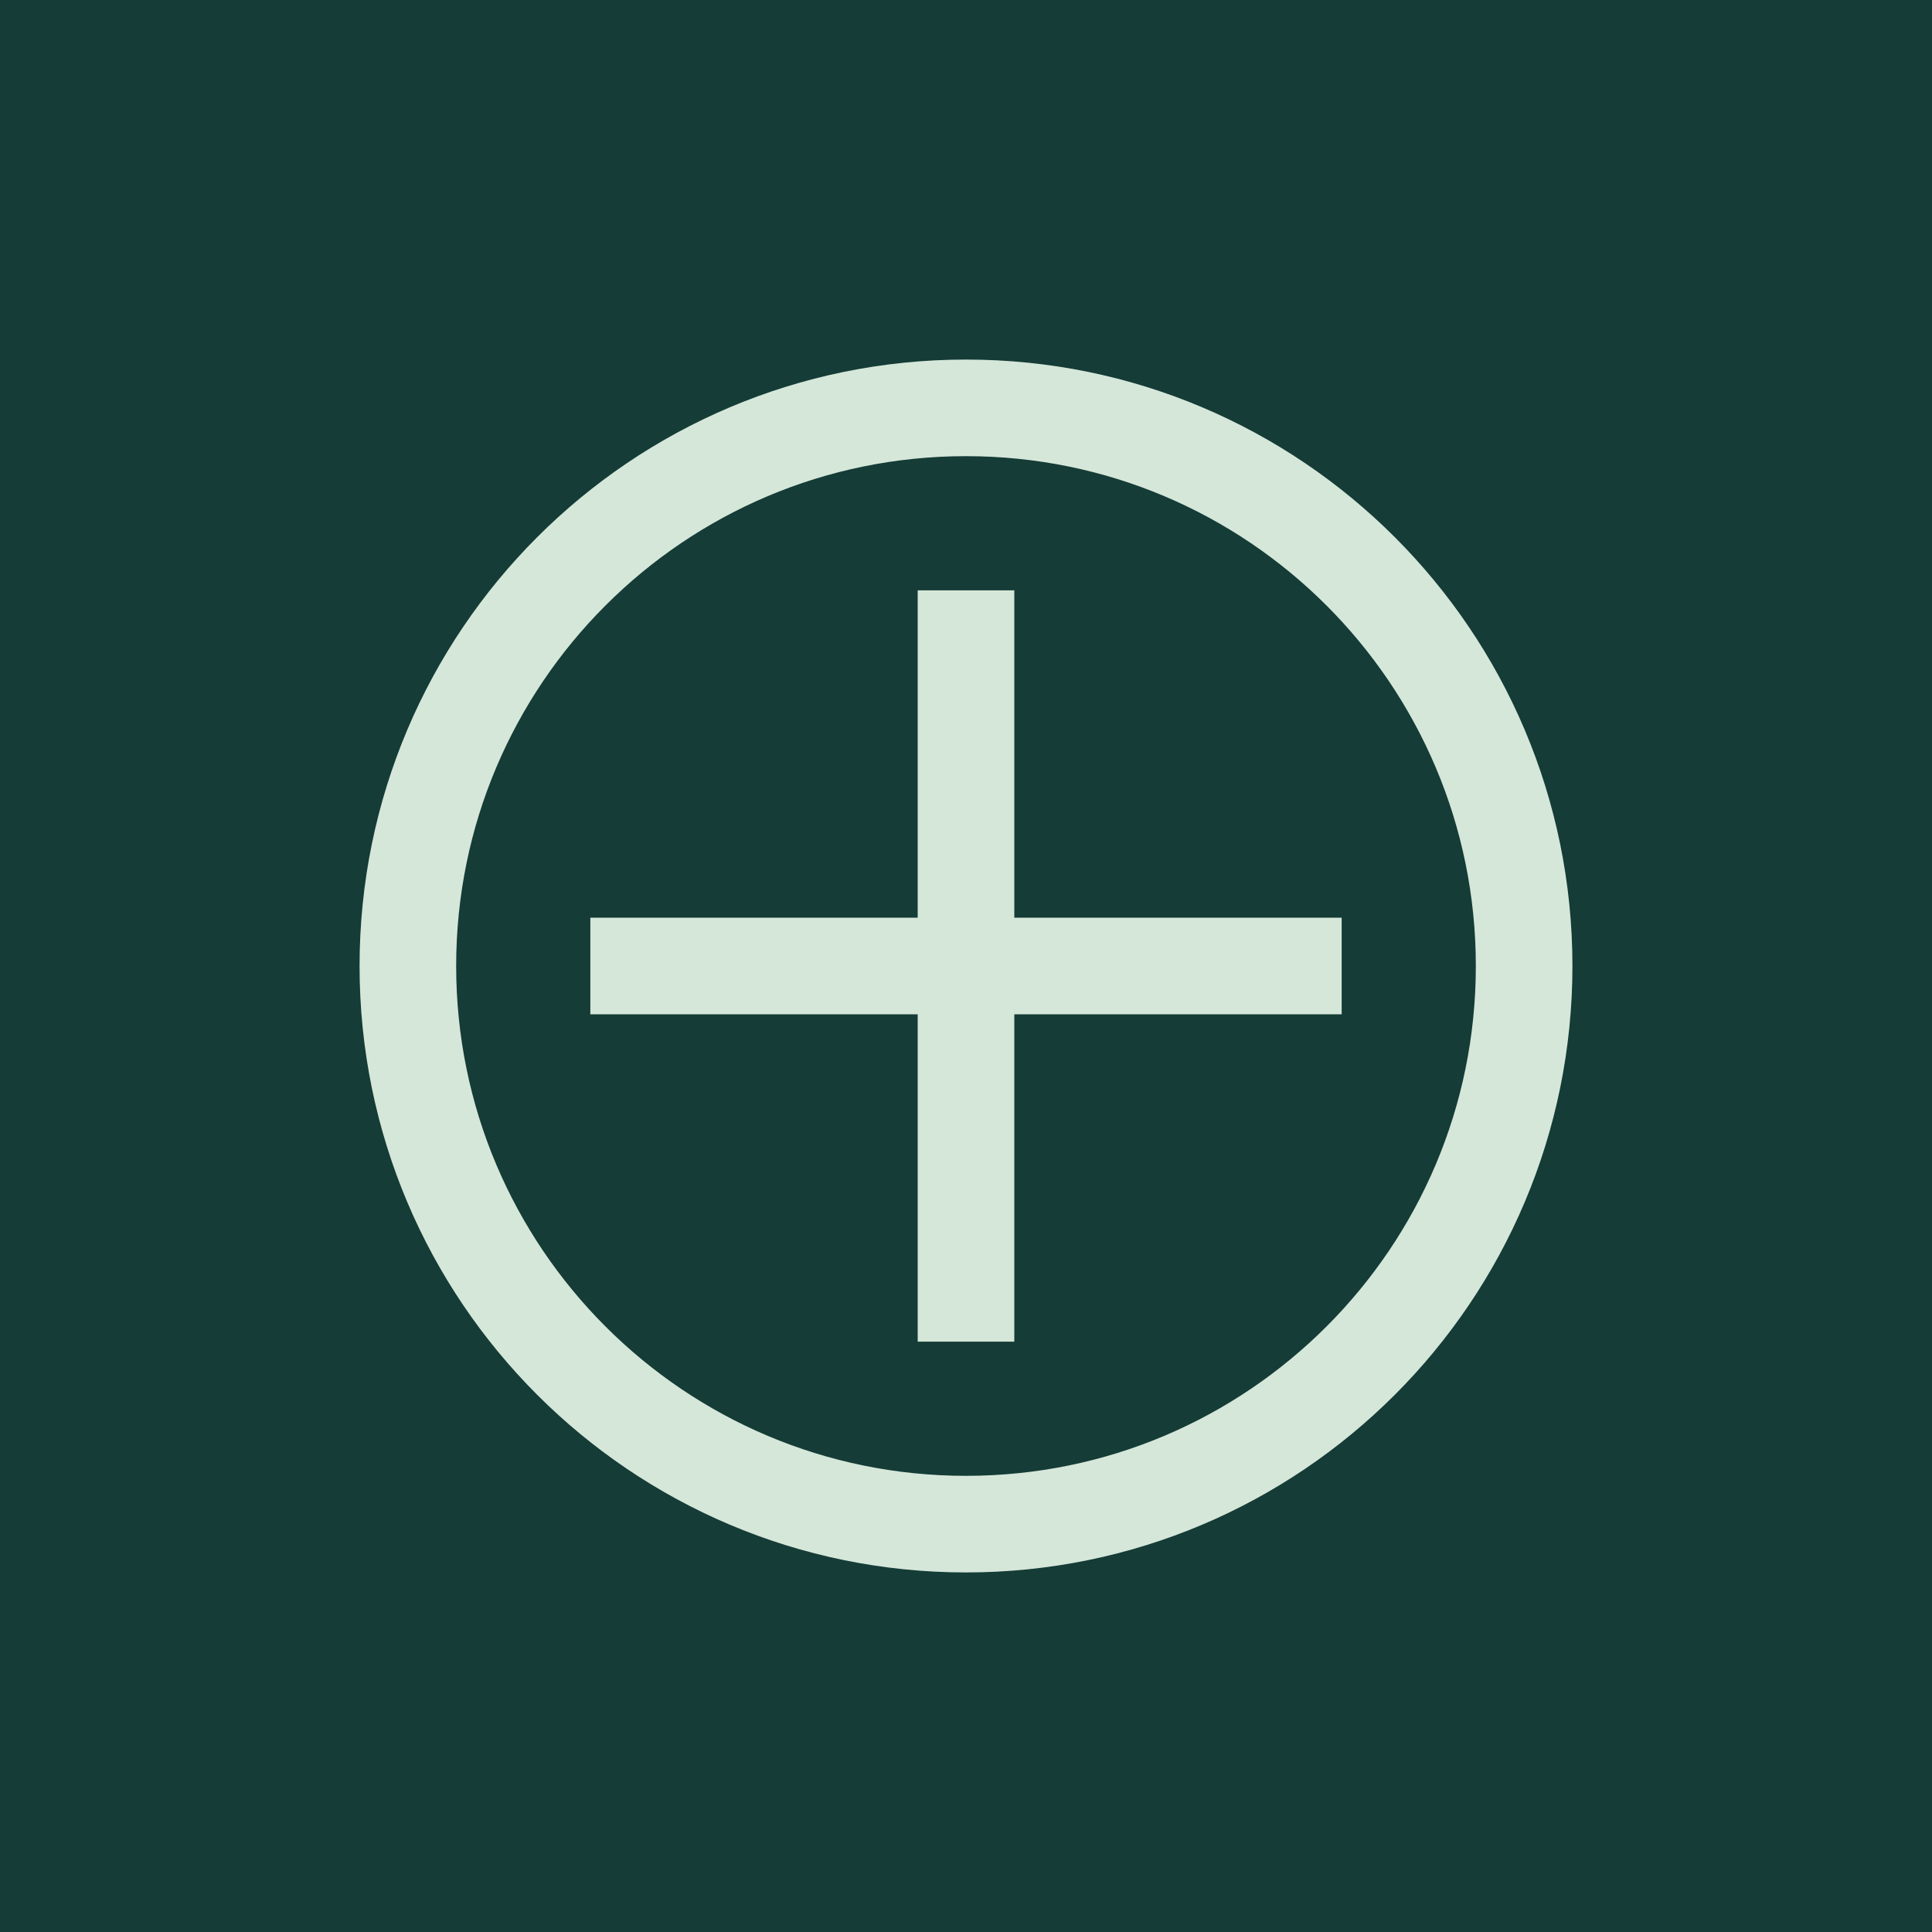
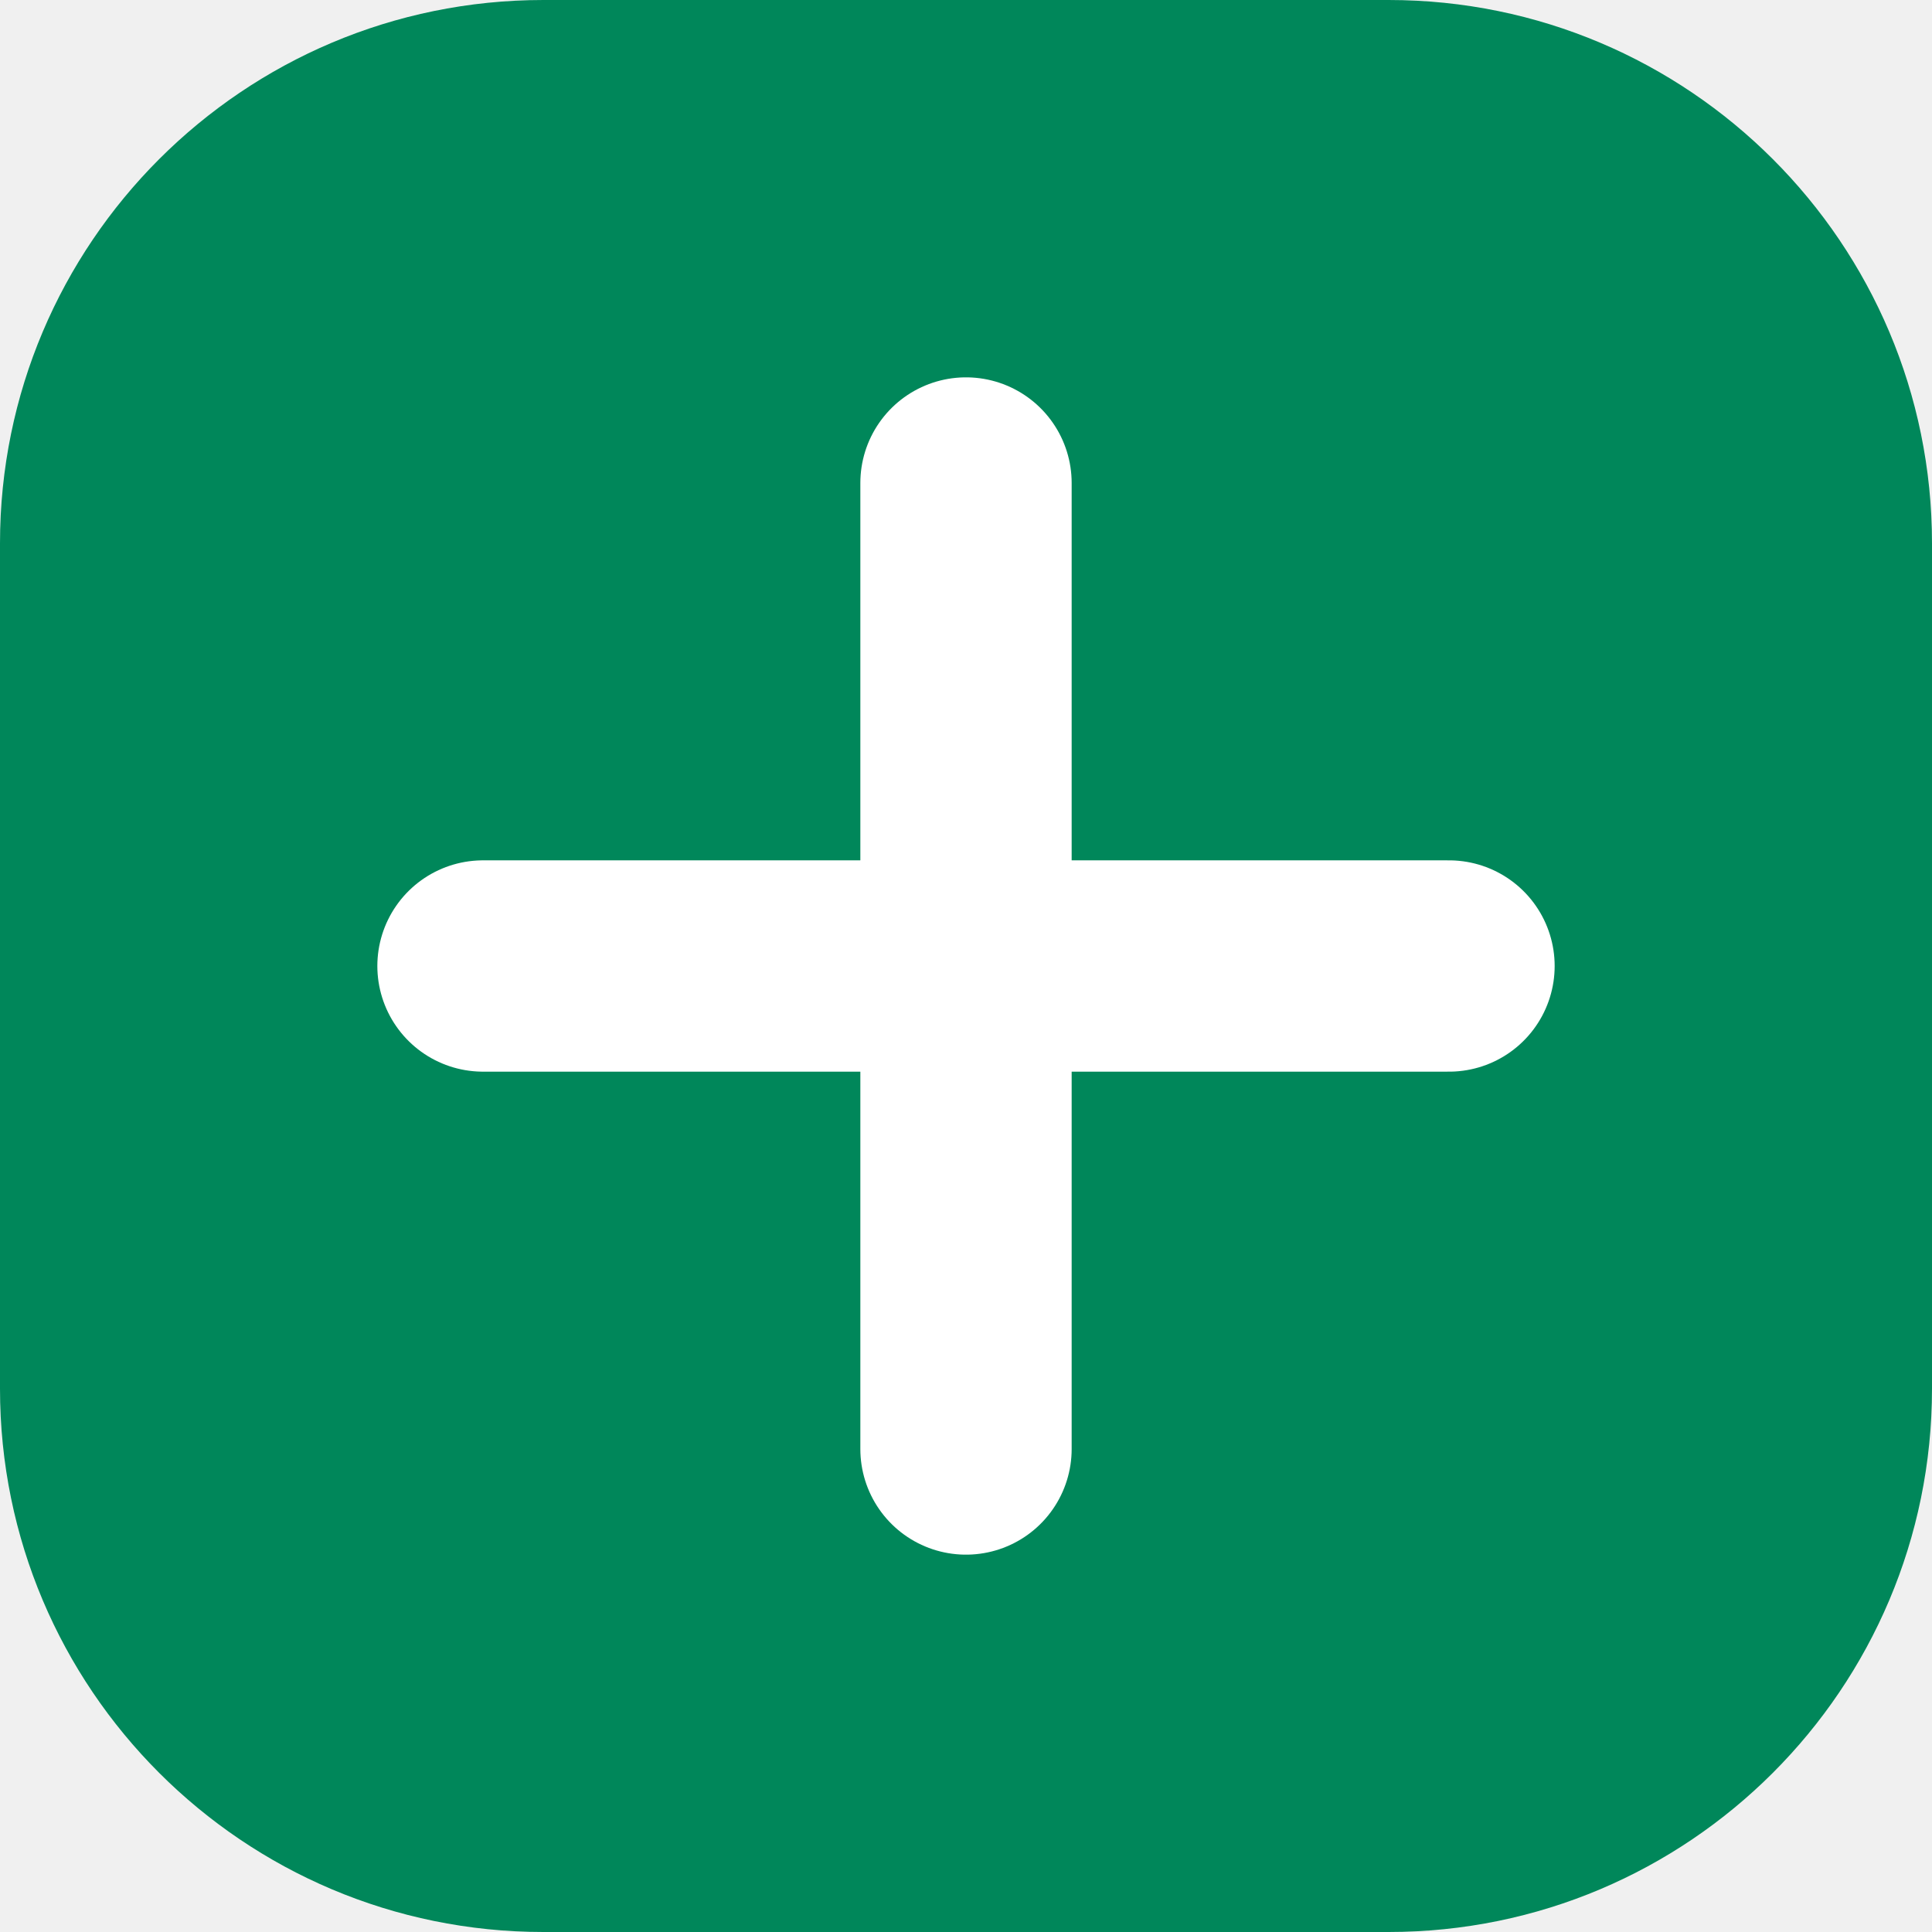
- <svg xmlns="http://www.w3.org/2000/svg" viewBox="0 0 180 180">
-   <rect width="180" height="180" fill="#153c37" />
-   <circle cx="90" cy="90" r="52" fill="none" stroke="#d5e7d9" stroke-width="9" />
-   <path d="M90 55v70M55 90h70" stroke="#d5e7d9" stroke-width="9" />
+ <svg xmlns="http://www.w3.org/2000/svg" viewBox="0 0 32 32">
+   <rect width="32" height="32" rx="9" fill="#00875a" />
+   <path d="M16 8v16M8 16h16" stroke="#fff" stroke-width="3.5" stroke-linecap="round" />
</svg>
